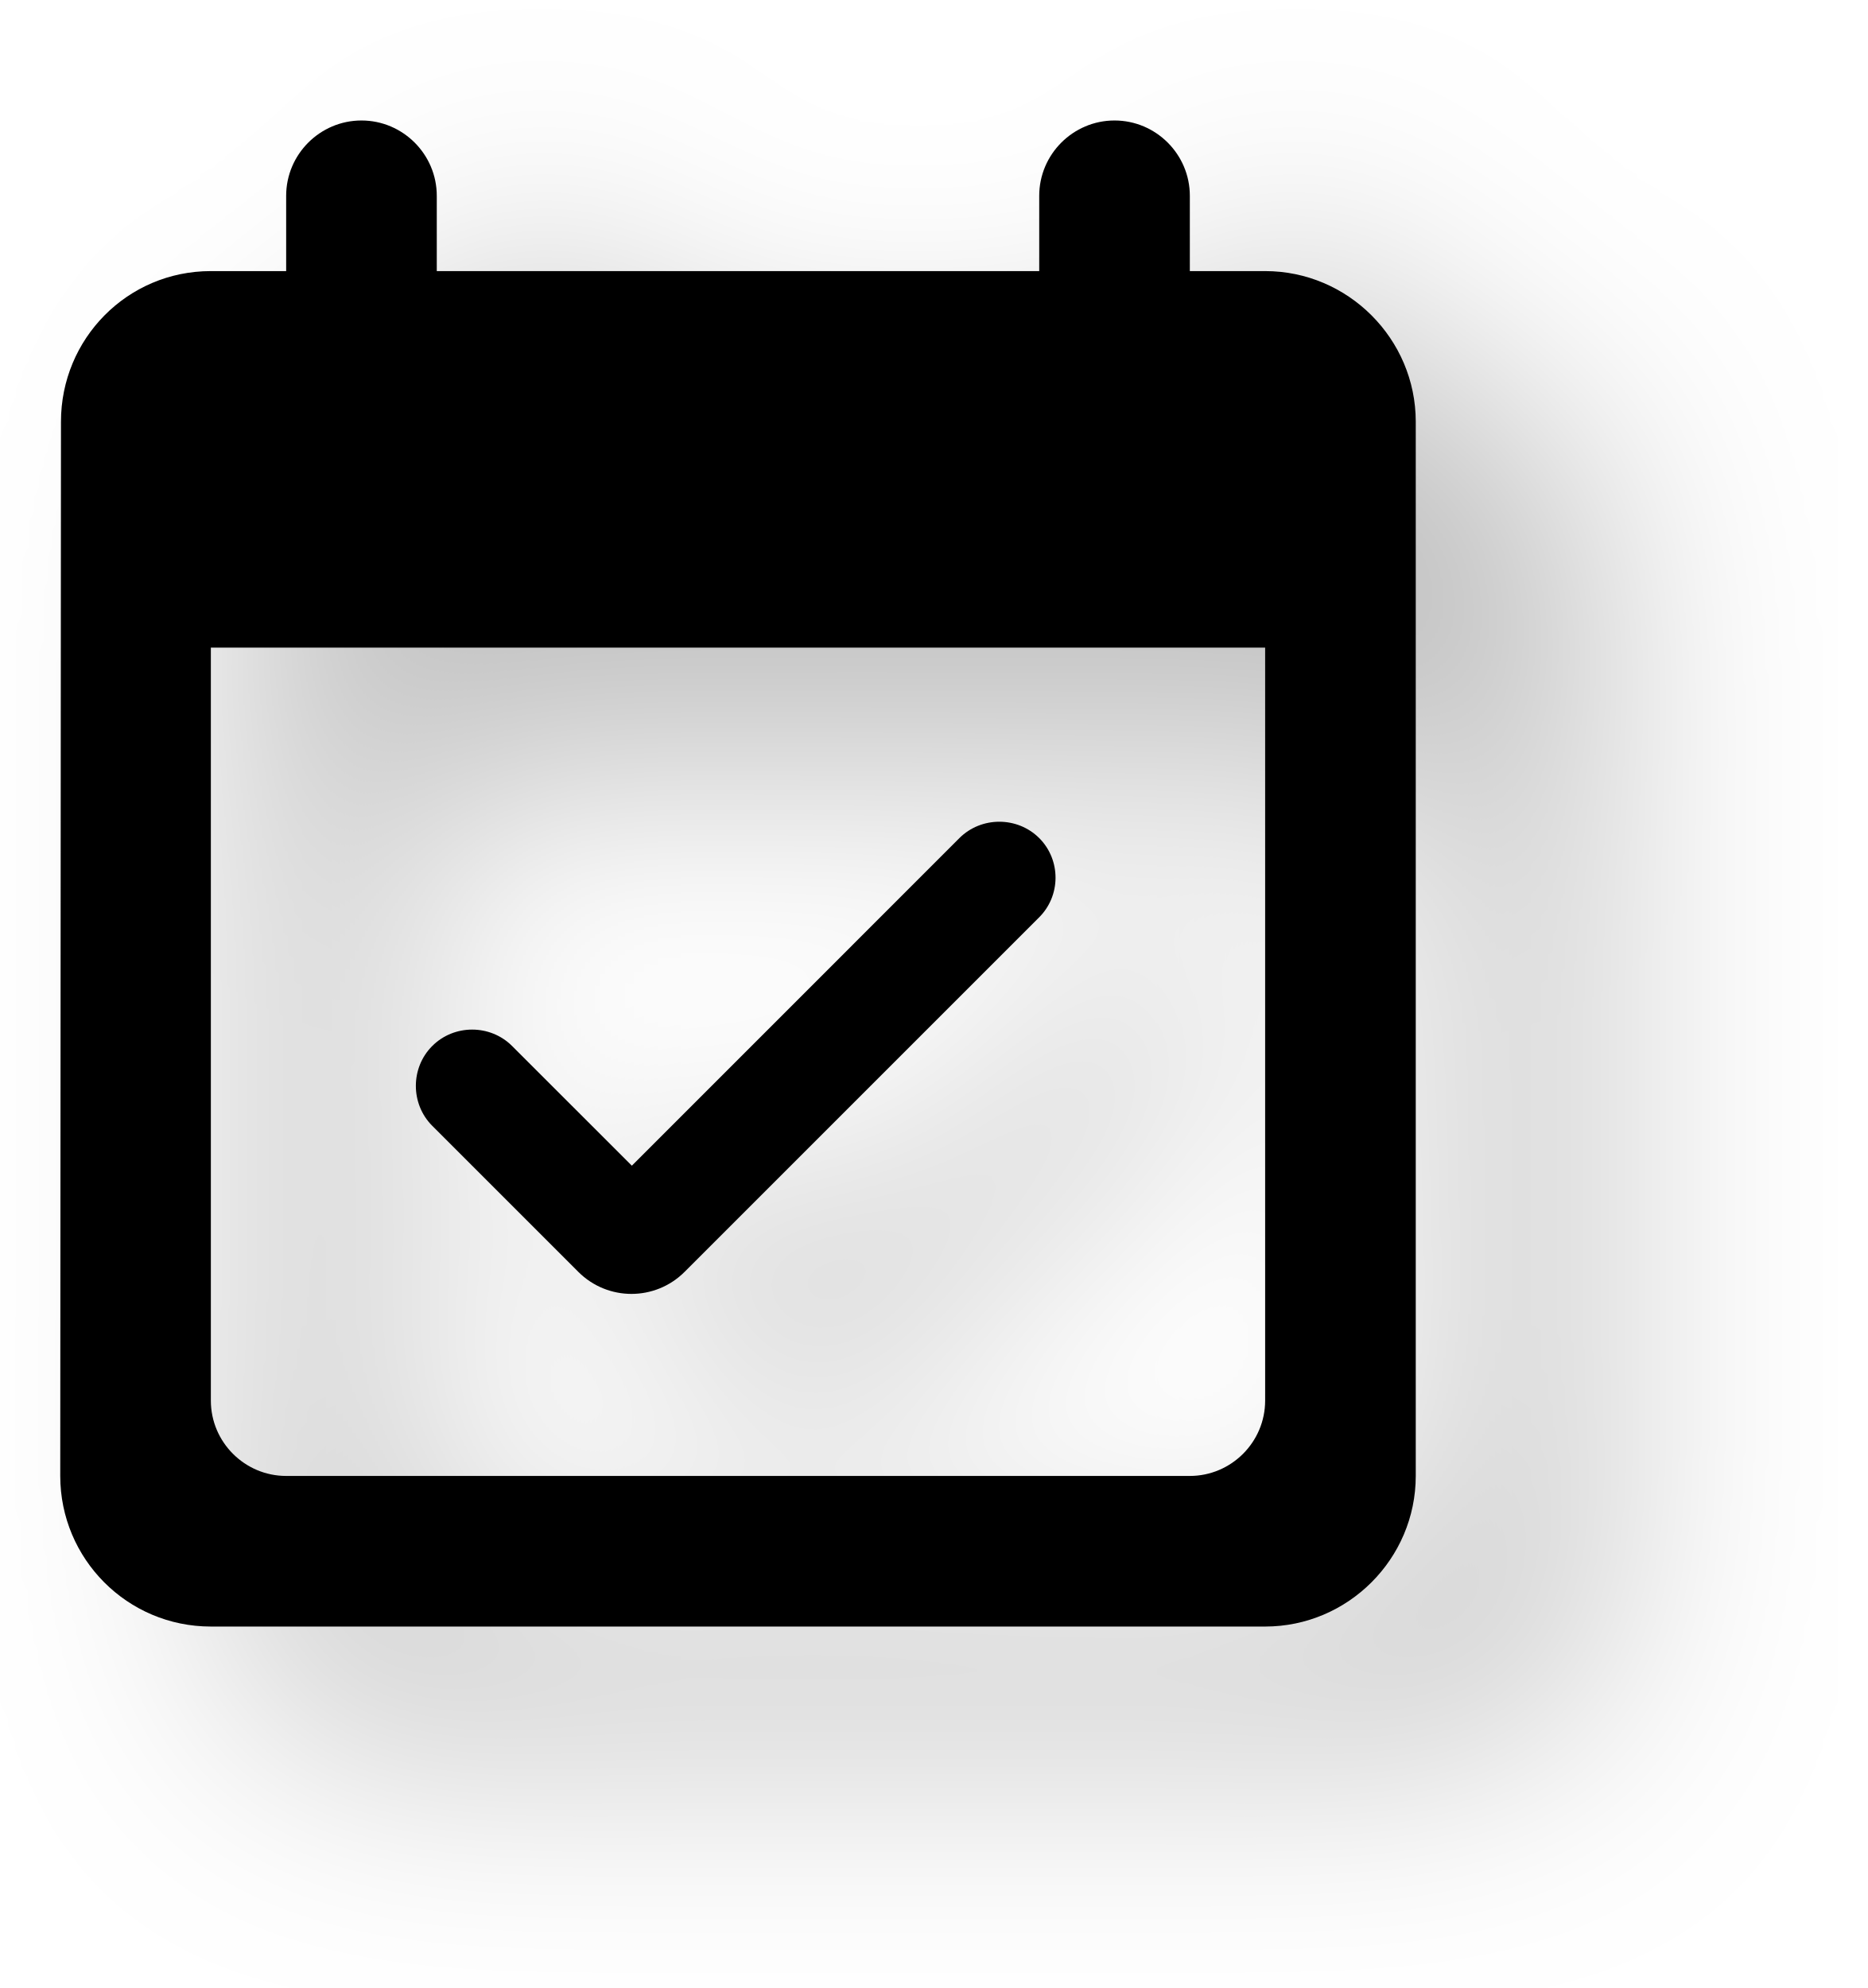
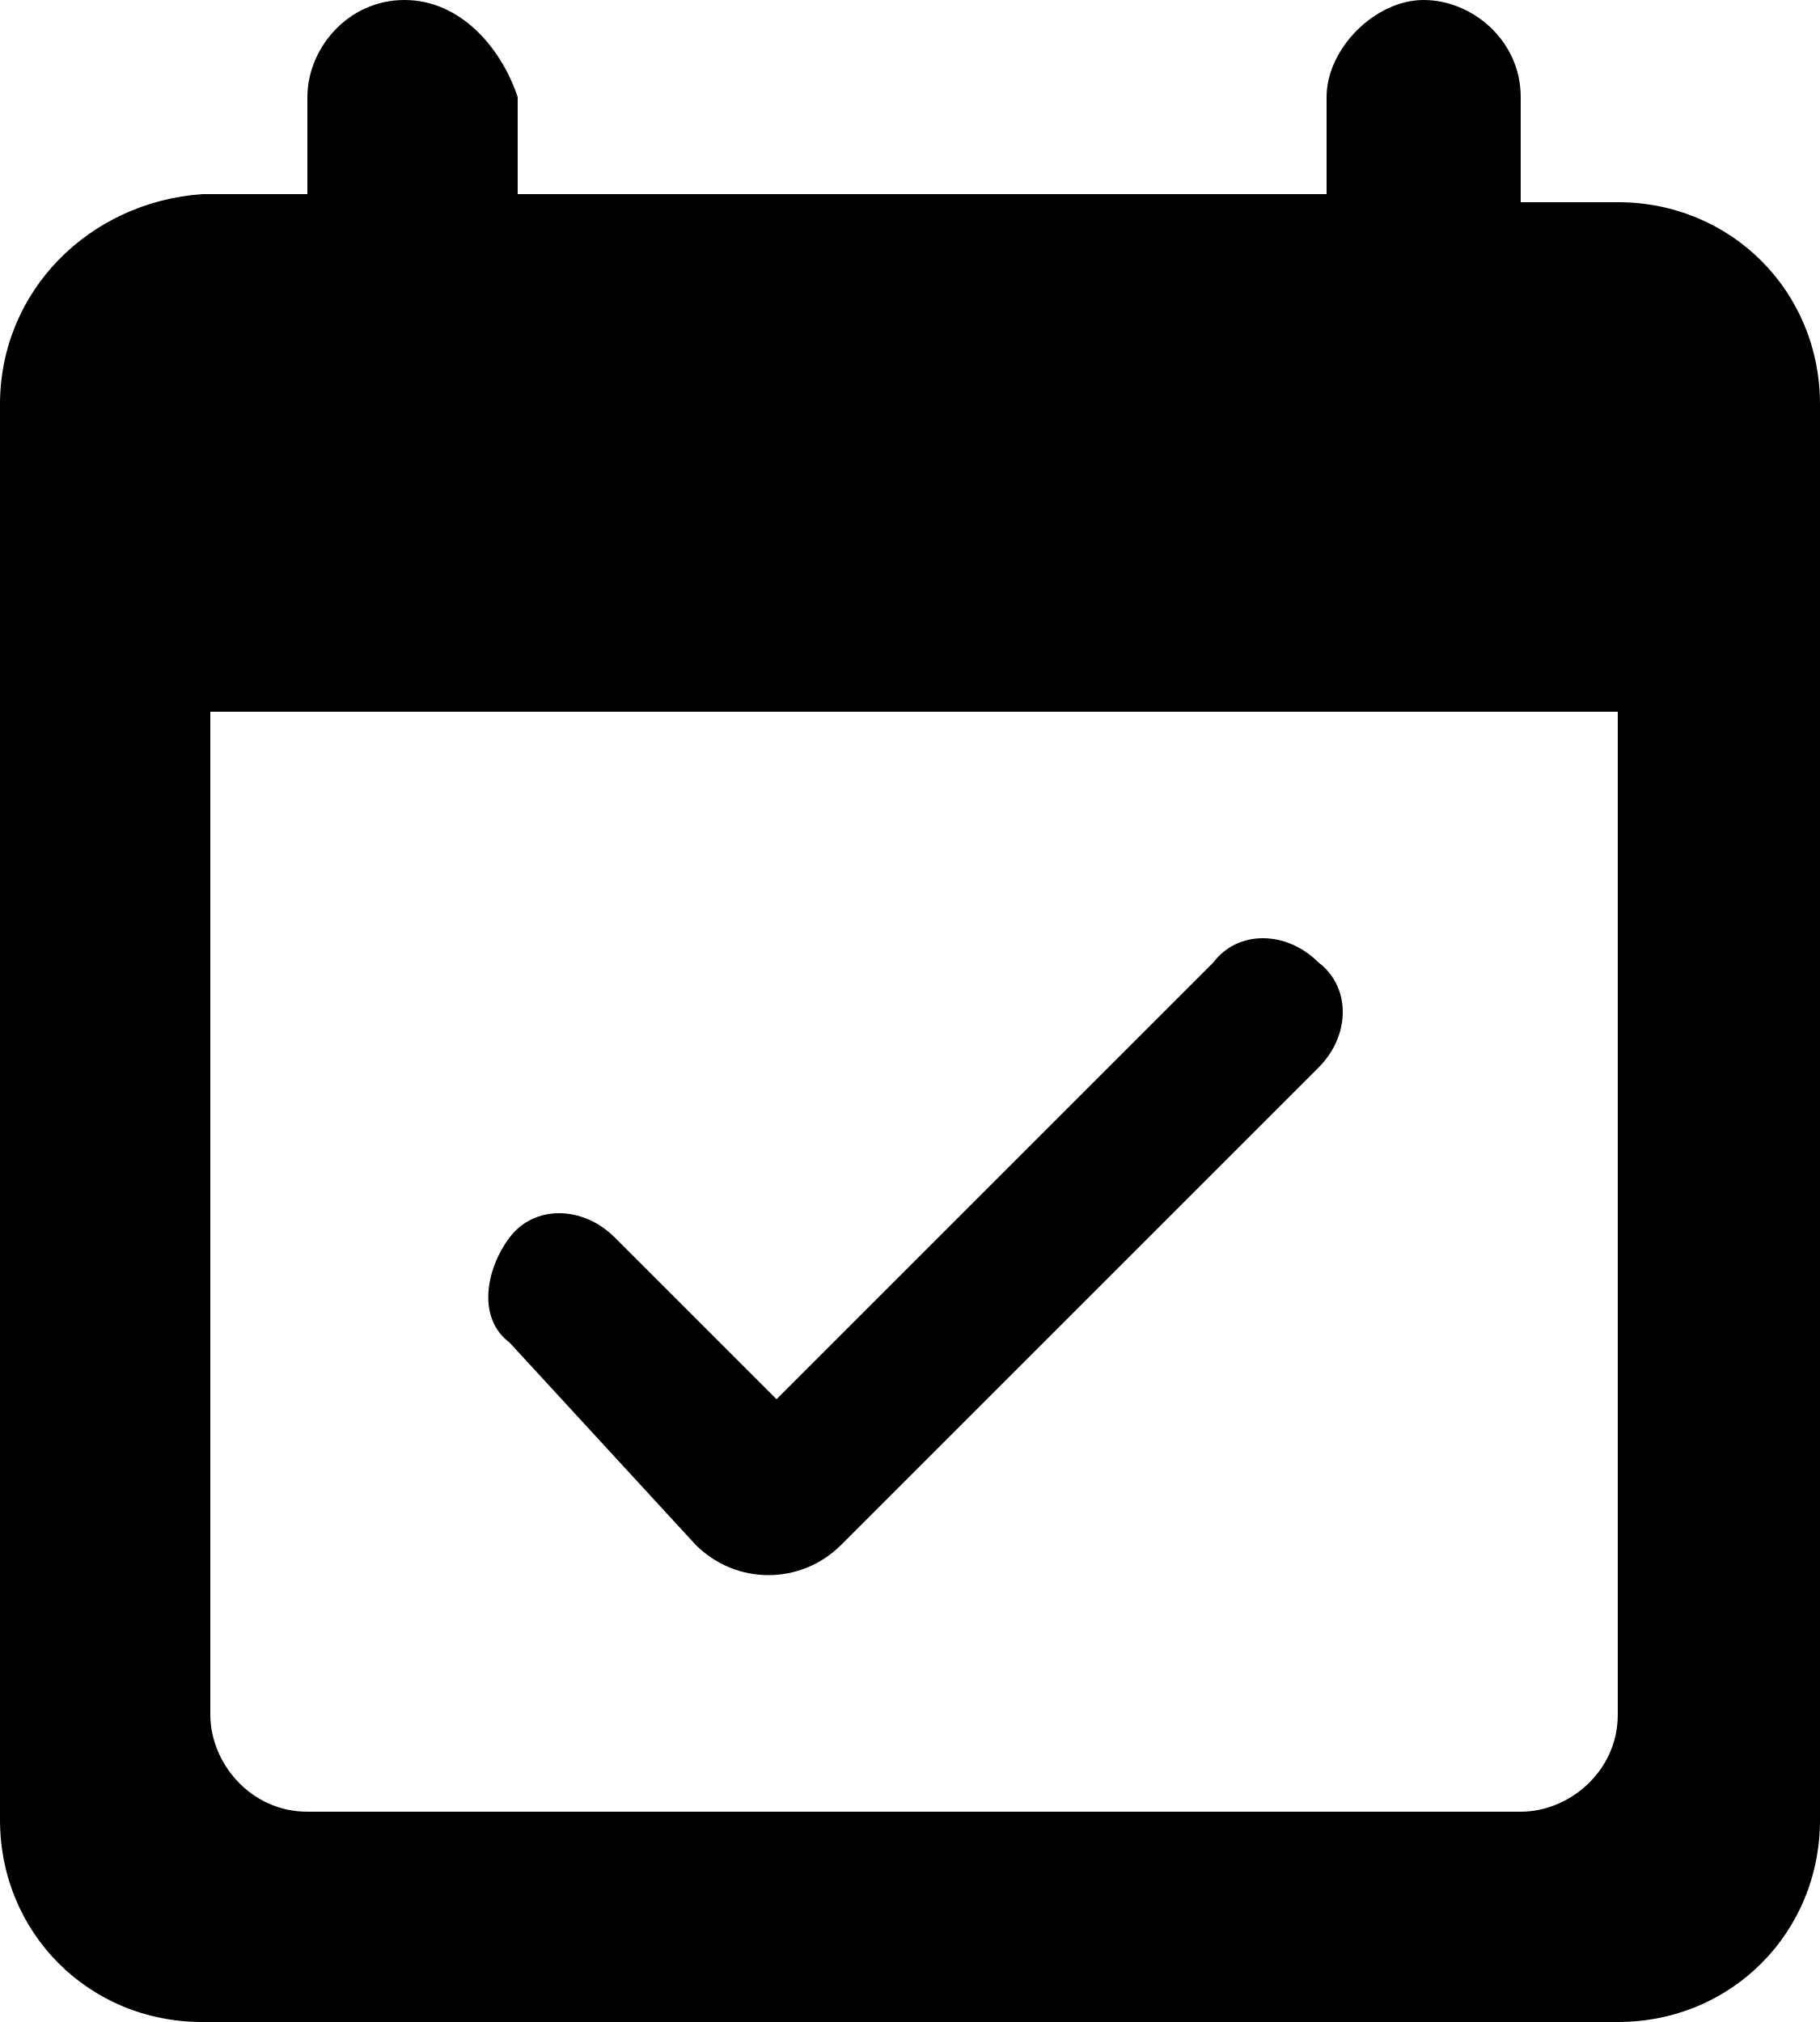
- <svg xmlns="http://www.w3.org/2000/svg" width="31" height="33" viewBox="0 0 31 33" fill="none">
-   <g filter="url(#filter0_d)">
-     <path d="M17.25 13.912C16.887 13.55 16.288 13.55 15.925 13.912L10.488 19.35L8.5 17.363C8.137 17 7.537 17 7.175 17.363C6.812 17.725 6.812 18.325 7.175 18.688L9.6 21.113C10.088 21.6 10.875 21.6 11.363 21.113L17.238 15.238C17.613 14.875 17.613 14.275 17.25 13.912V13.912ZM21 4.5H19.75V3.25C19.75 2.562 19.188 2 18.5 2C17.812 2 17.25 2.562 17.25 3.25V4.5H7.25V3.25C7.25 2.562 6.688 2 6 2C5.312 2 4.75 2.562 4.75 3.25V4.5H3.5C2.112 4.5 1.012 5.625 1.012 7L1 24.5C1 25.875 2.112 27 3.5 27H21C22.375 27 23.5 25.875 23.5 24.5V7C23.5 5.625 22.375 4.5 21 4.5ZM19.75 24.5H4.75C4.062 24.5 3.5 23.938 3.5 23.25V10.75H21V23.25C21 23.938 20.438 24.5 19.75 24.5Z" fill="black" />
-   </g>
-   <defs>
-     <filter id="filter0_d" x="0" y="0" width="30.5" height="33" filterUnits="userSpaceOnUse" color-interpolation-filters="sRGB">
-       <feFlood flood-opacity="0" result="BackgroundImageFix" />
-       <feColorMatrix in="SourceAlpha" type="matrix" values="0 0 0 0 0 0 0 0 0 0 0 0 0 0 0 0 0 0 127 0" />
-       <feOffset dx="3" dy="2" />
-       <feGaussianBlur stdDeviation="2" />
-       <feColorMatrix type="matrix" values="0 0 0 0 0 0 0 0 0 0 0 0 0 0 0 0 0 0 0.25 0" />
-       <feBlend mode="normal" in2="BackgroundImageFix" result="effect1_dropShadow" />
-       <feBlend mode="normal" in="SourceGraphic" in2="effect1_dropShadow" result="shape" />
-     </filter>
-   </defs>
+ <svg xmlns="http://www.w3.org/2000/svg" version="1.1" id="Capa_1" x="0px" y="0px" viewBox="0 0 22.5 25" style="enable-background:new 0 0 22.5 25;" xml:space="preserve">
+   <path d="M8.6,19.1c0.5,0.5,1.3,0.5,1.8,0l5.9-5.9c0.4-0.4,0.4-1,0-1.3c-0.4-0.4-1-0.4-1.3,0l-5.4,5.4l-2-2c-0.4-0.4-1-0.4-1.3,0  s-0.4,1,0,1.3L8.6,19.1z M20,2.5h-1.2V1.2c0-0.7-0.6-1.2-1.2-1.2s-1.2,0.6-1.2,1.2v1.2h-10V1.2C6.2,0.6,5.7,0,5,0S3.8,0.6,3.8,1.2  v1.2H2.5C1.1,2.5,0,3.6,0,5l0,17.5C0,23.9,1.1,25,2.5,25H20c1.4,0,2.5-1.1,2.5-2.5V5C22.5,3.6,21.4,2.5,20,2.5z M20,21.2  c0,0.7-0.6,1.2-1.2,1.2h-15c-0.7,0-1.2-0.6-1.2-1.2V8.8H20V21.2z" />
</svg>
